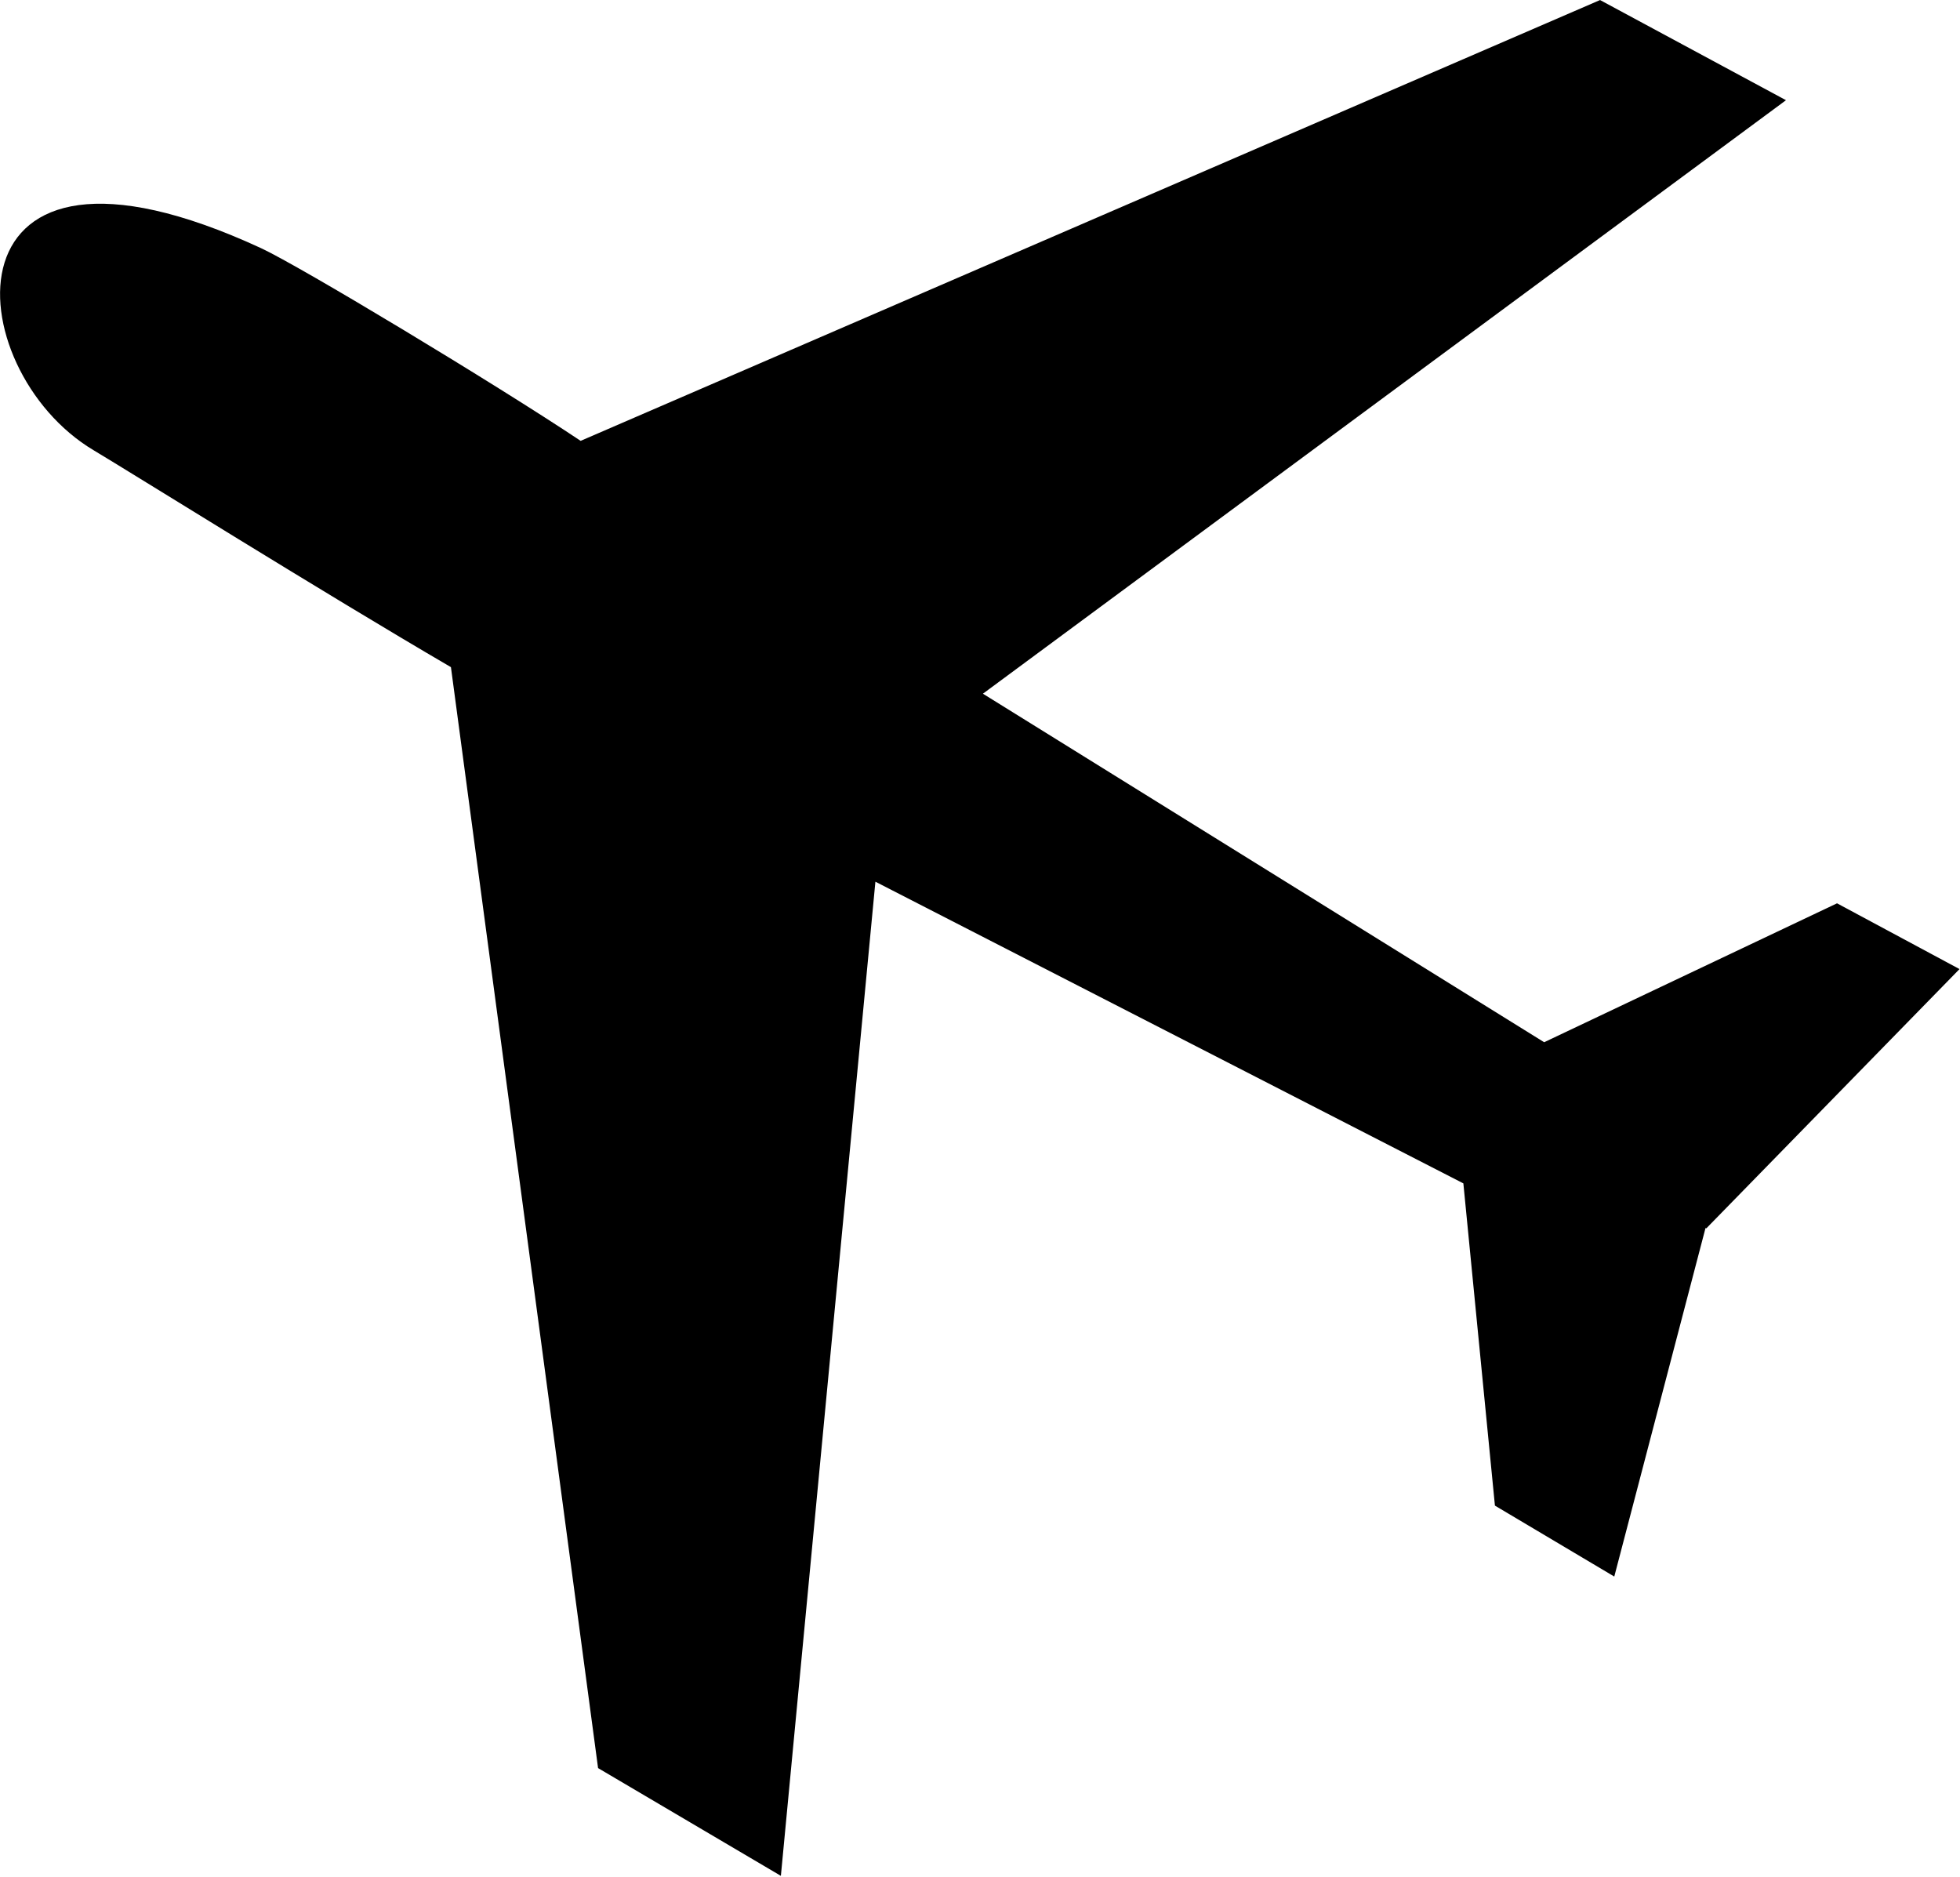
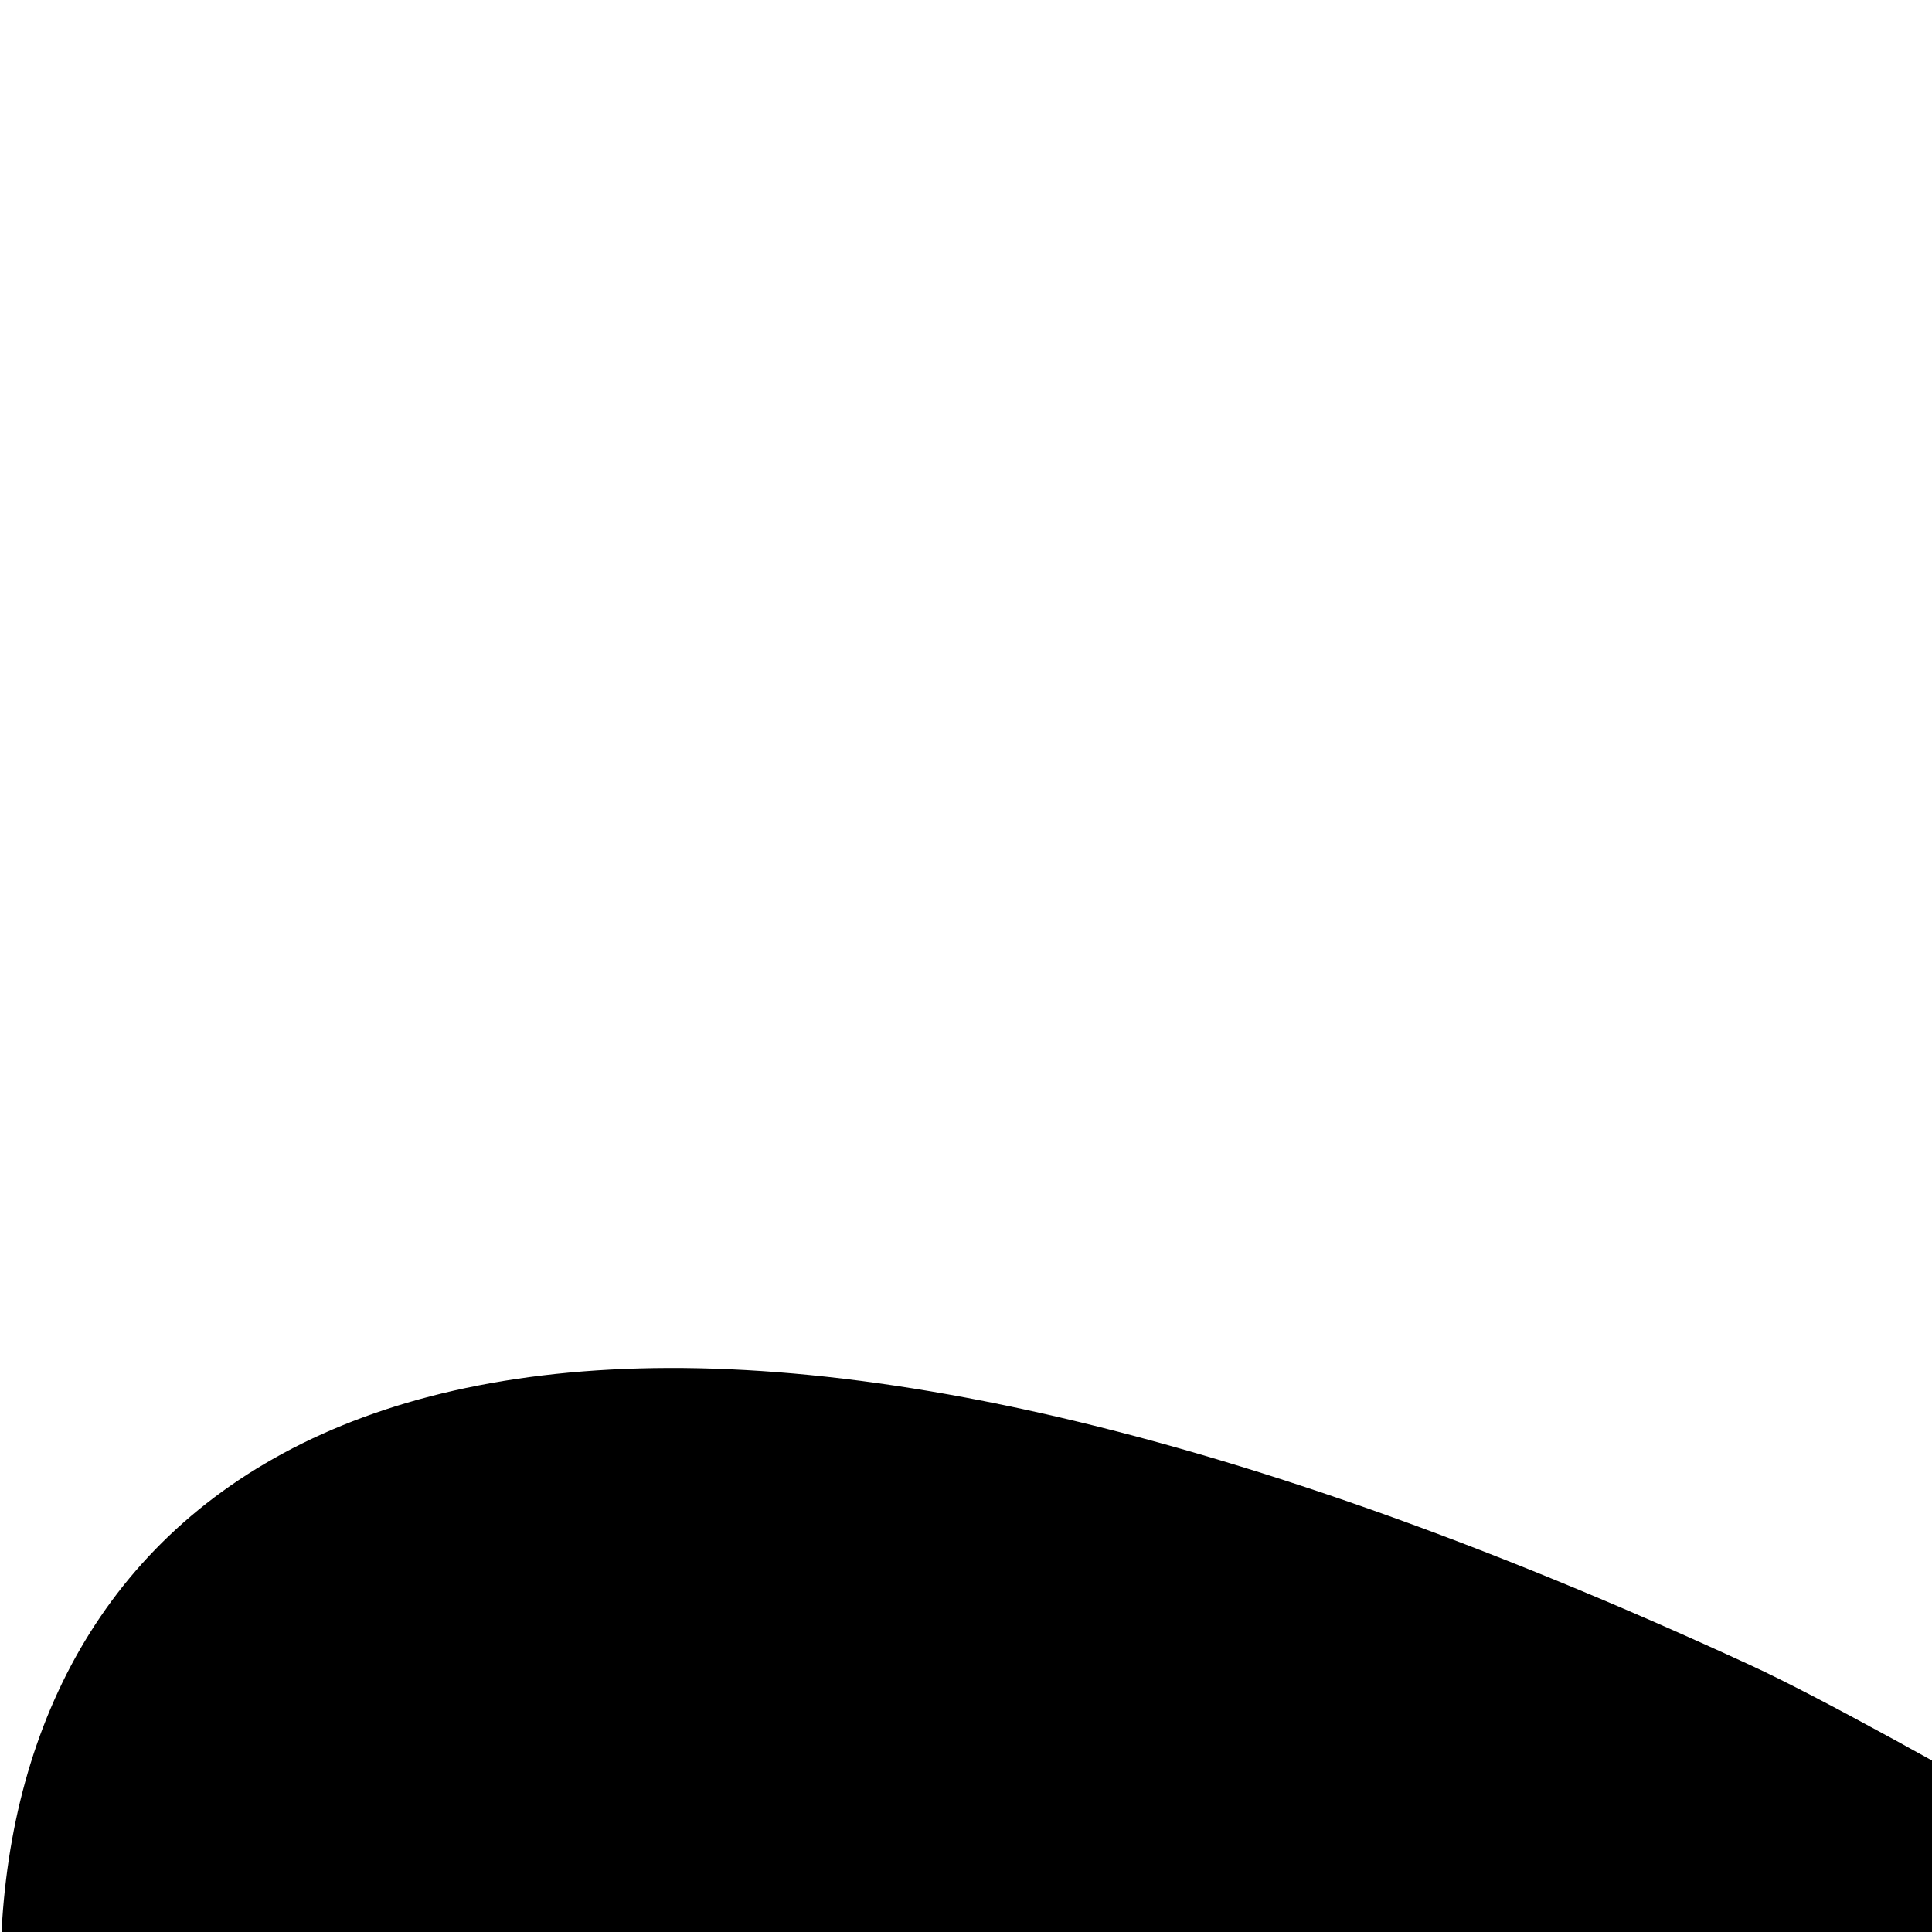
- <svg xmlns="http://www.w3.org/2000/svg" version="1" width="238.45" height="228.25">
+ <svg xmlns="http://www.w3.org/2000/svg" version="1" width="35" height="35">
  <path d="M194.67 0L70.64 53.63c-10.38-6.93-34.2-21.28-38.9-23.45C-7.7 11.96-5.2 44.9 11.4 54.78c4.53 2.7 27.7 17.18 43.46 26.38l17.9 133.93L95 228.2l11.5-120.94 71.53 36.7 3.84 39.2 14.52 8.63 11.1-42.4.1.04 30.8-31.54-14.9-8-35.63 16.9-68.28-42.4 97.7-72.2L194.65 0z" fill-rule="evenodd" />
</svg>
